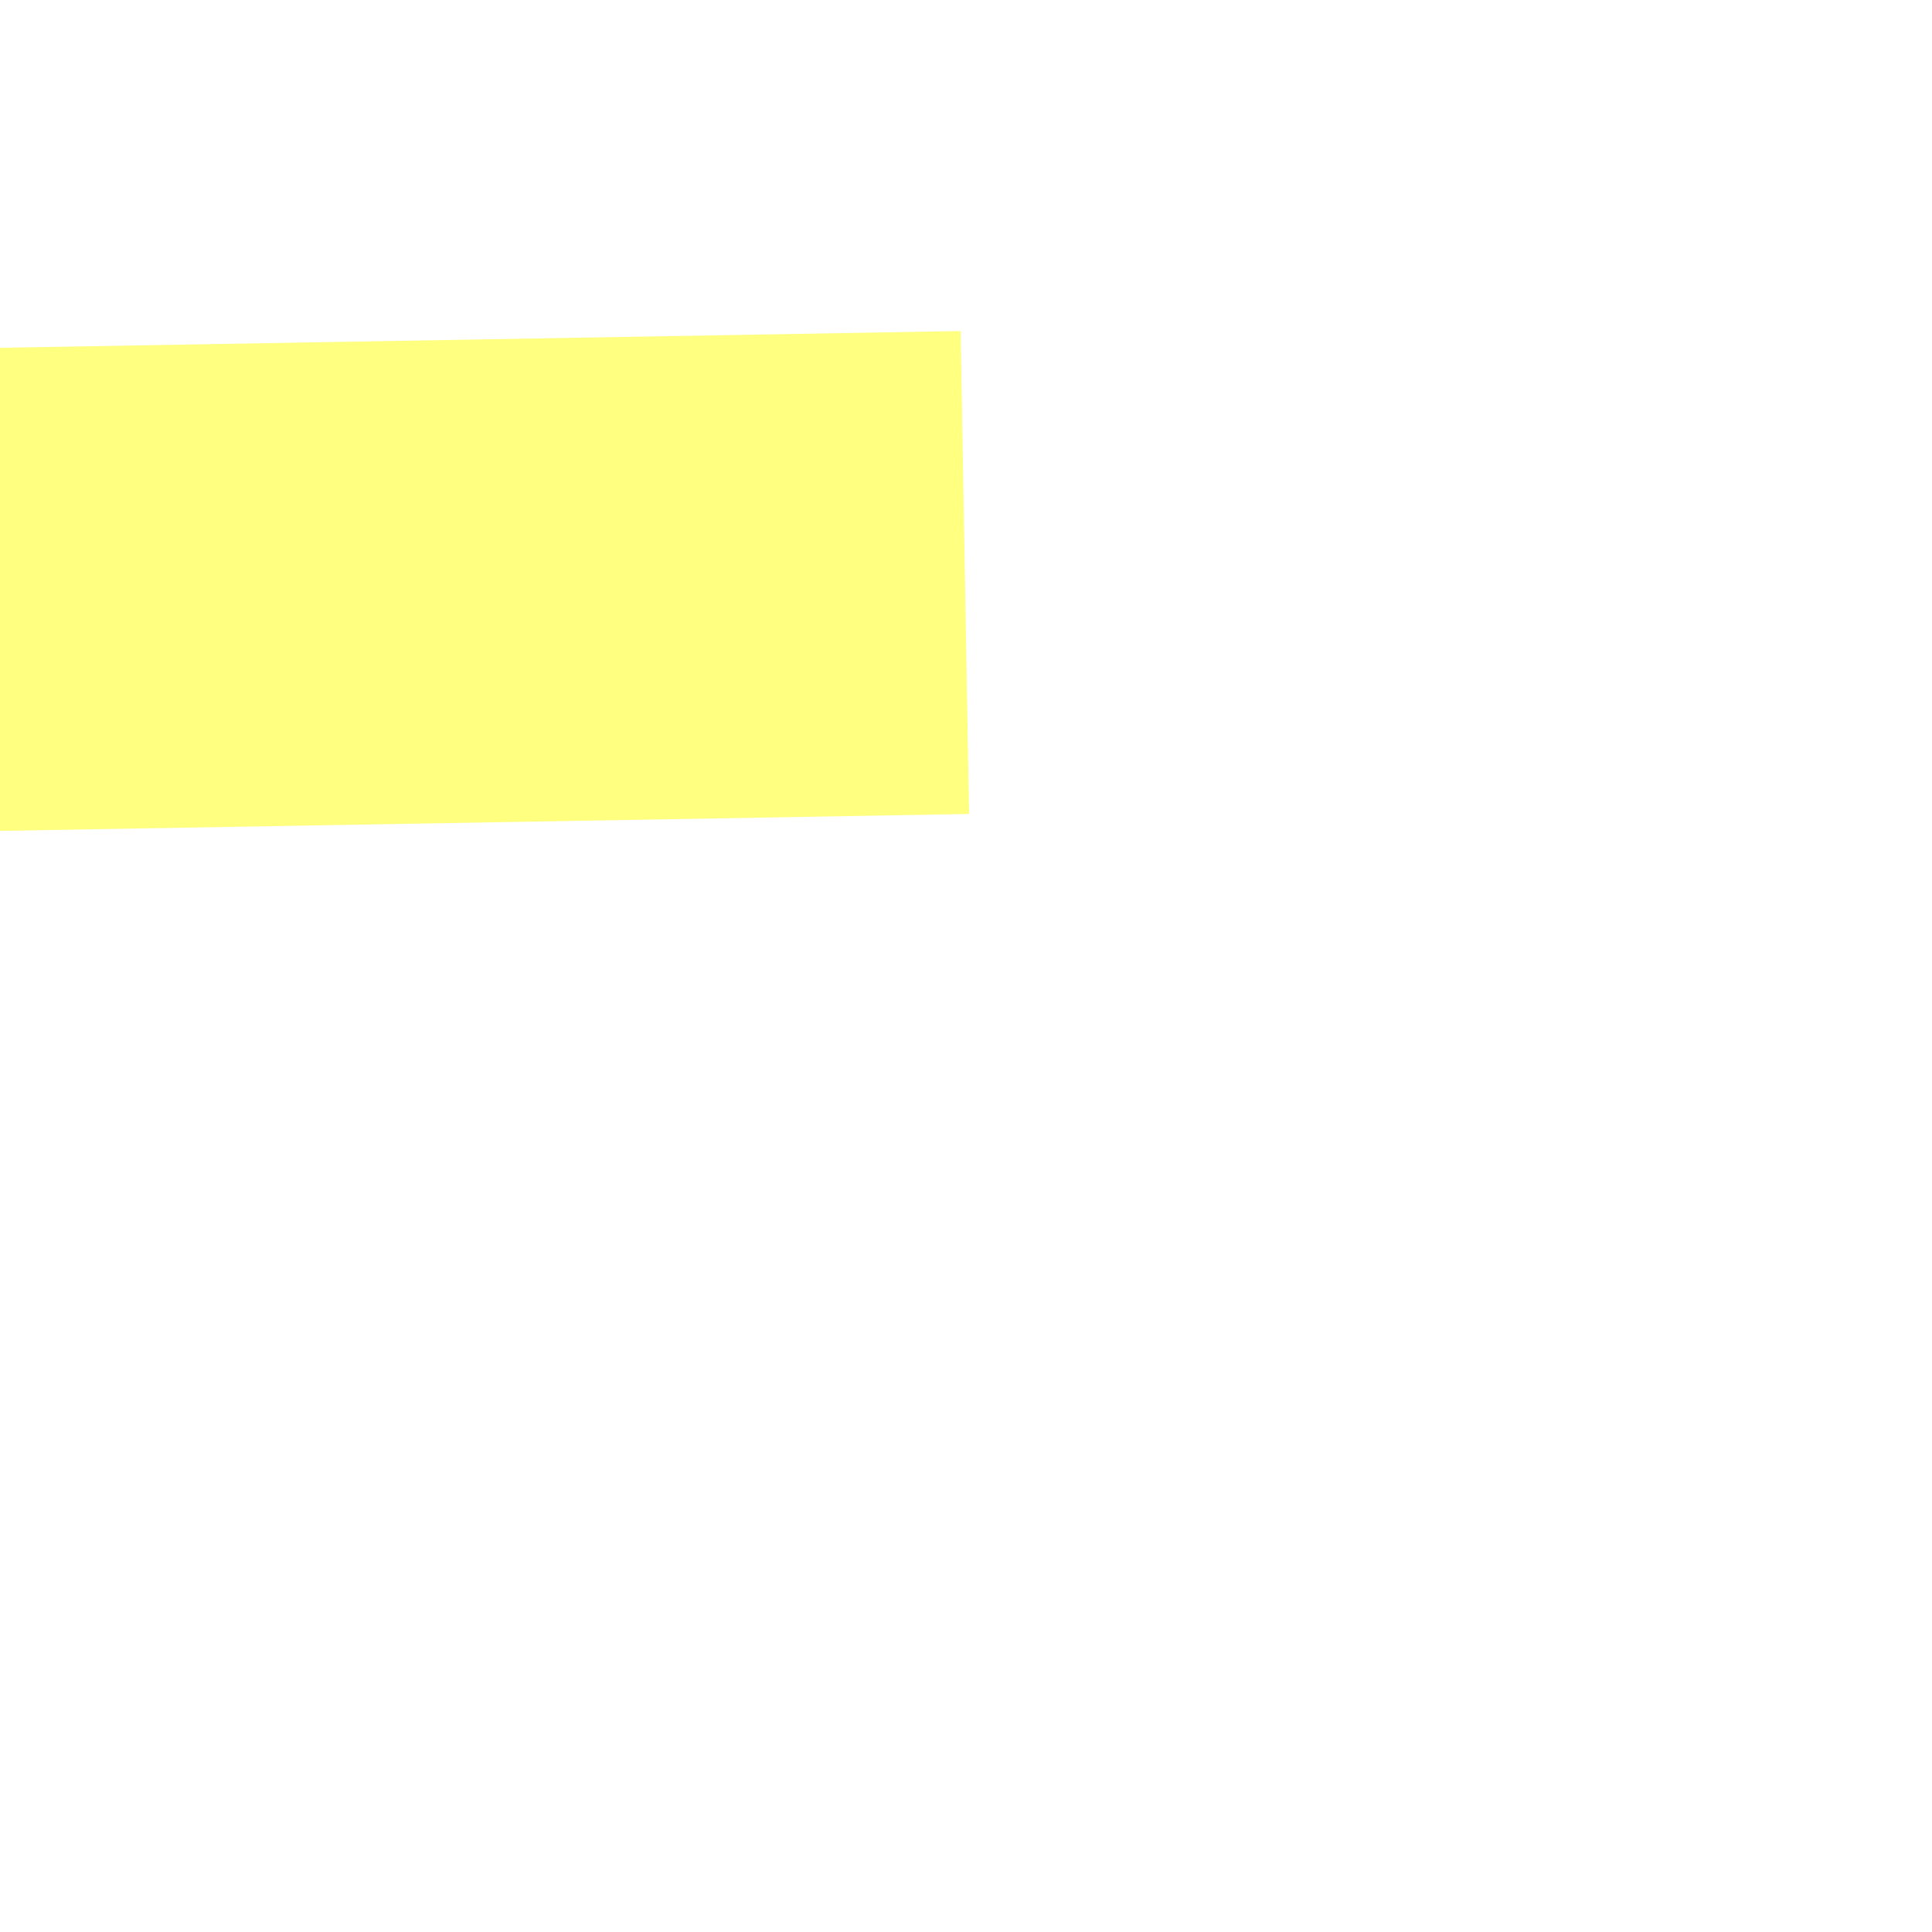
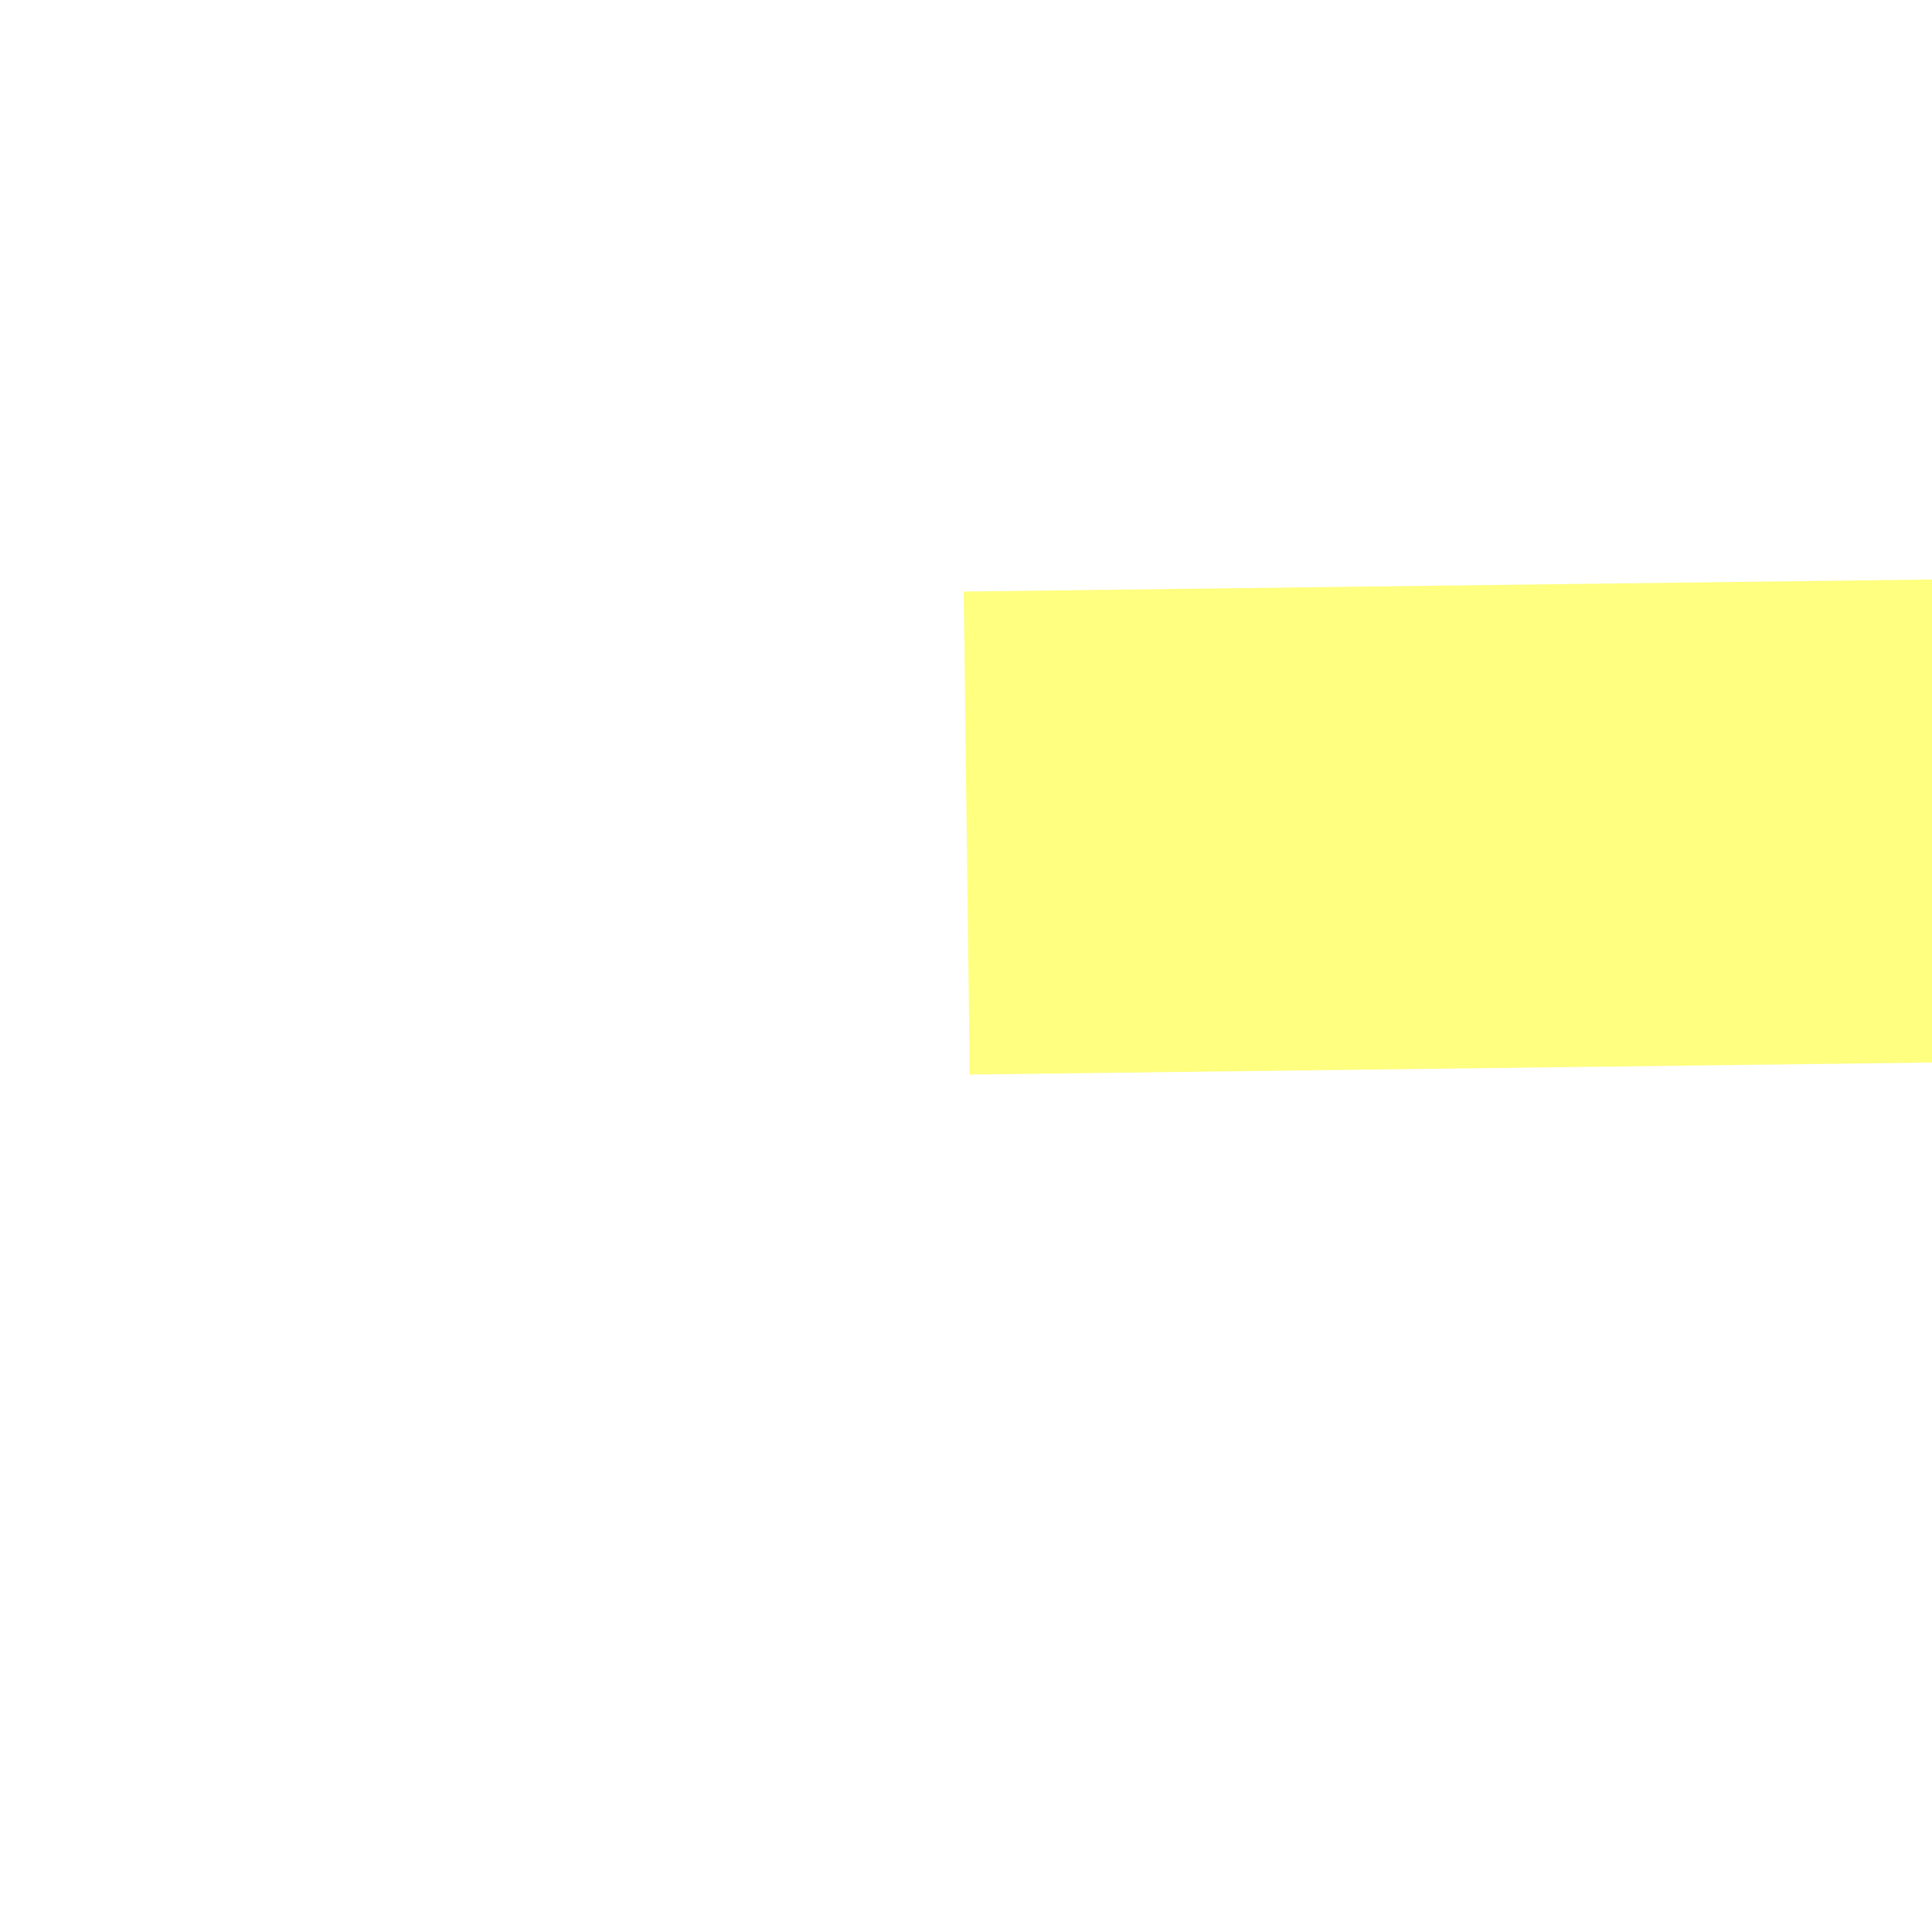
- <svg xmlns="http://www.w3.org/2000/svg" version="1.1" width="4px" height="4px" preserveAspectRatio="xMinYMid meet" viewBox="970 7151  4 2">
-   <path d="M 966 7157.8  L 972 7151.5  L 966 7145.2  L 966 7157.8  Z " fill-rule="nonzero" fill="#ffff80" stroke="none" transform="matrix(-0.9998477 0.01745241 -0.01745241 -0.9998477 2032.666 14285.261 )" />
-   <path d="M 936 7151.5  L 967 7151.5  " stroke-width="1" stroke="#ffff80" fill="none" transform="matrix(-0.9998477 0.01745241 -0.01745241 -0.9998477 2032.666 14285.261 )" />
+ <svg xmlns="http://www.w3.org/2000/svg" version="1.1" width="4px" height="4px" preserveAspectRatio="xMinYMid meet" viewBox="778 7273  4 2">
+   <path d="M 810 7279.8  L 816 7273.5  L 810 7267.2  L 810 7279.8  Z " fill-rule="nonzero" fill="#ffff80" stroke="none" transform="matrix(0.9999222 -0.01247462 0.01247462 0.9999222 -90.67204 10.5207 )" />
+   <path d="M 780 7273.5  L 811 7273.5  " stroke-width="1" stroke="#ffff80" fill="none" transform="matrix(0.9999222 -0.01247462 0.01247462 0.9999222 -90.67204 10.5207 )" />
</svg>
